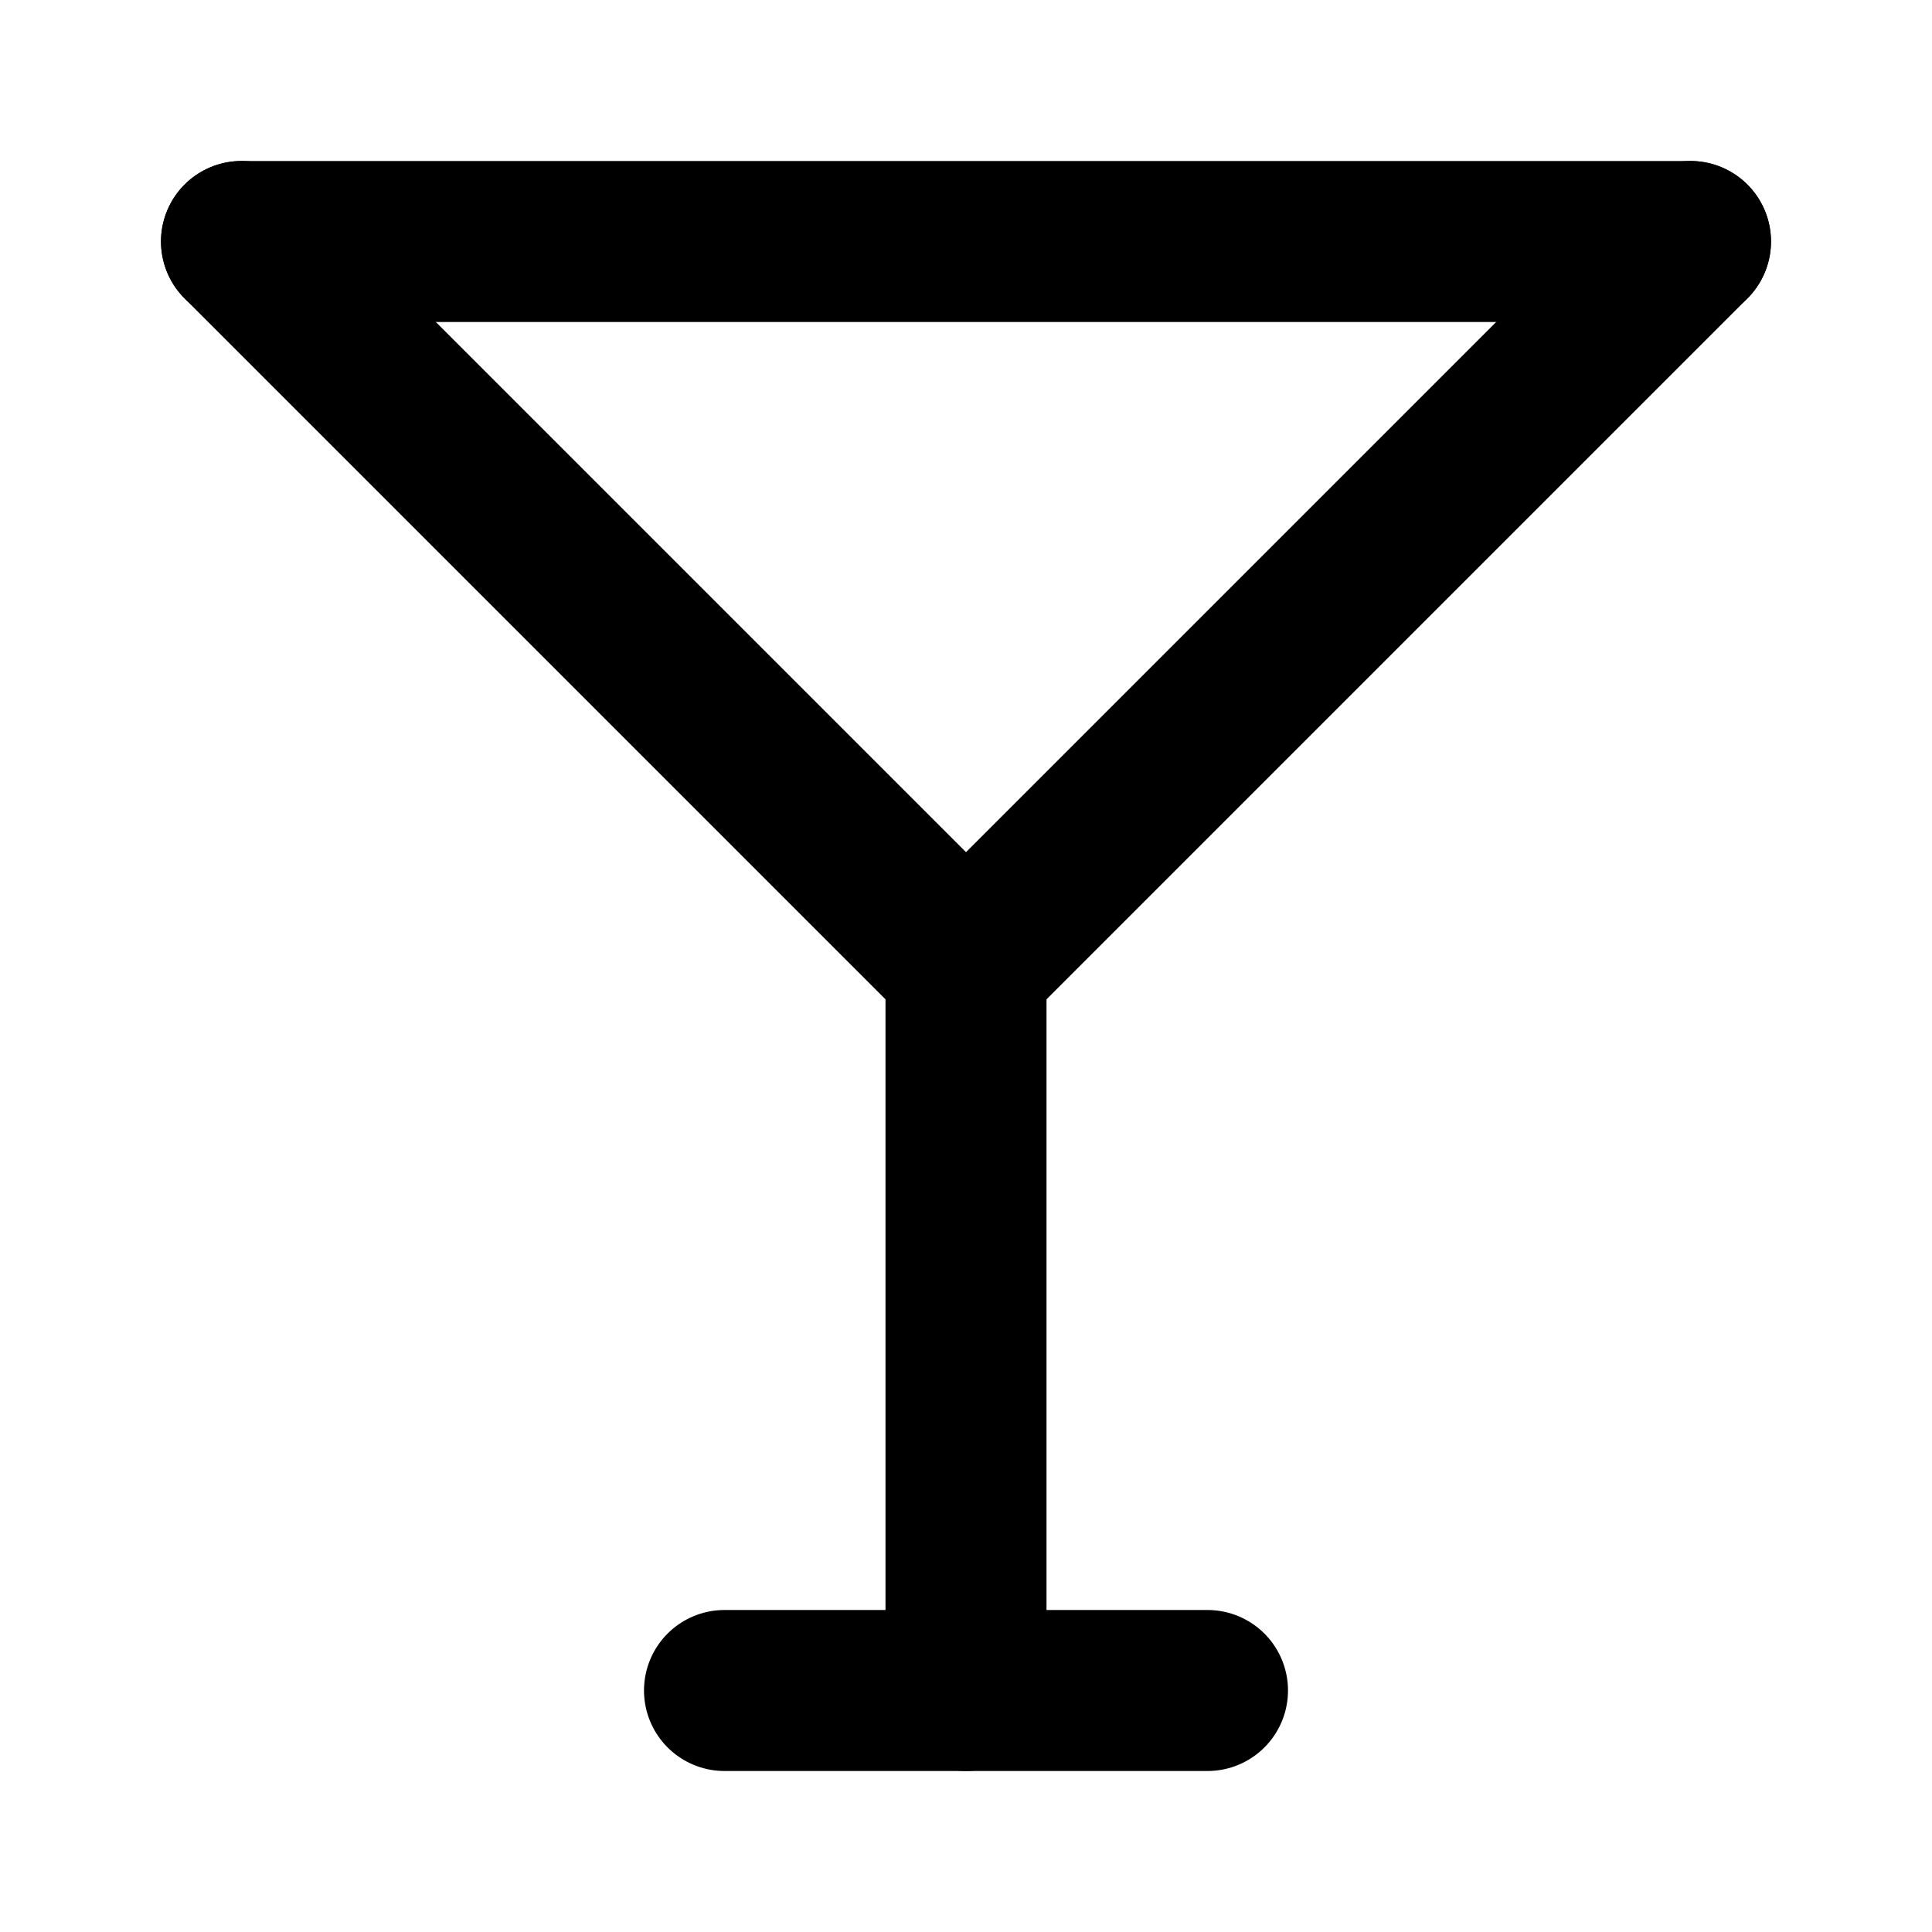
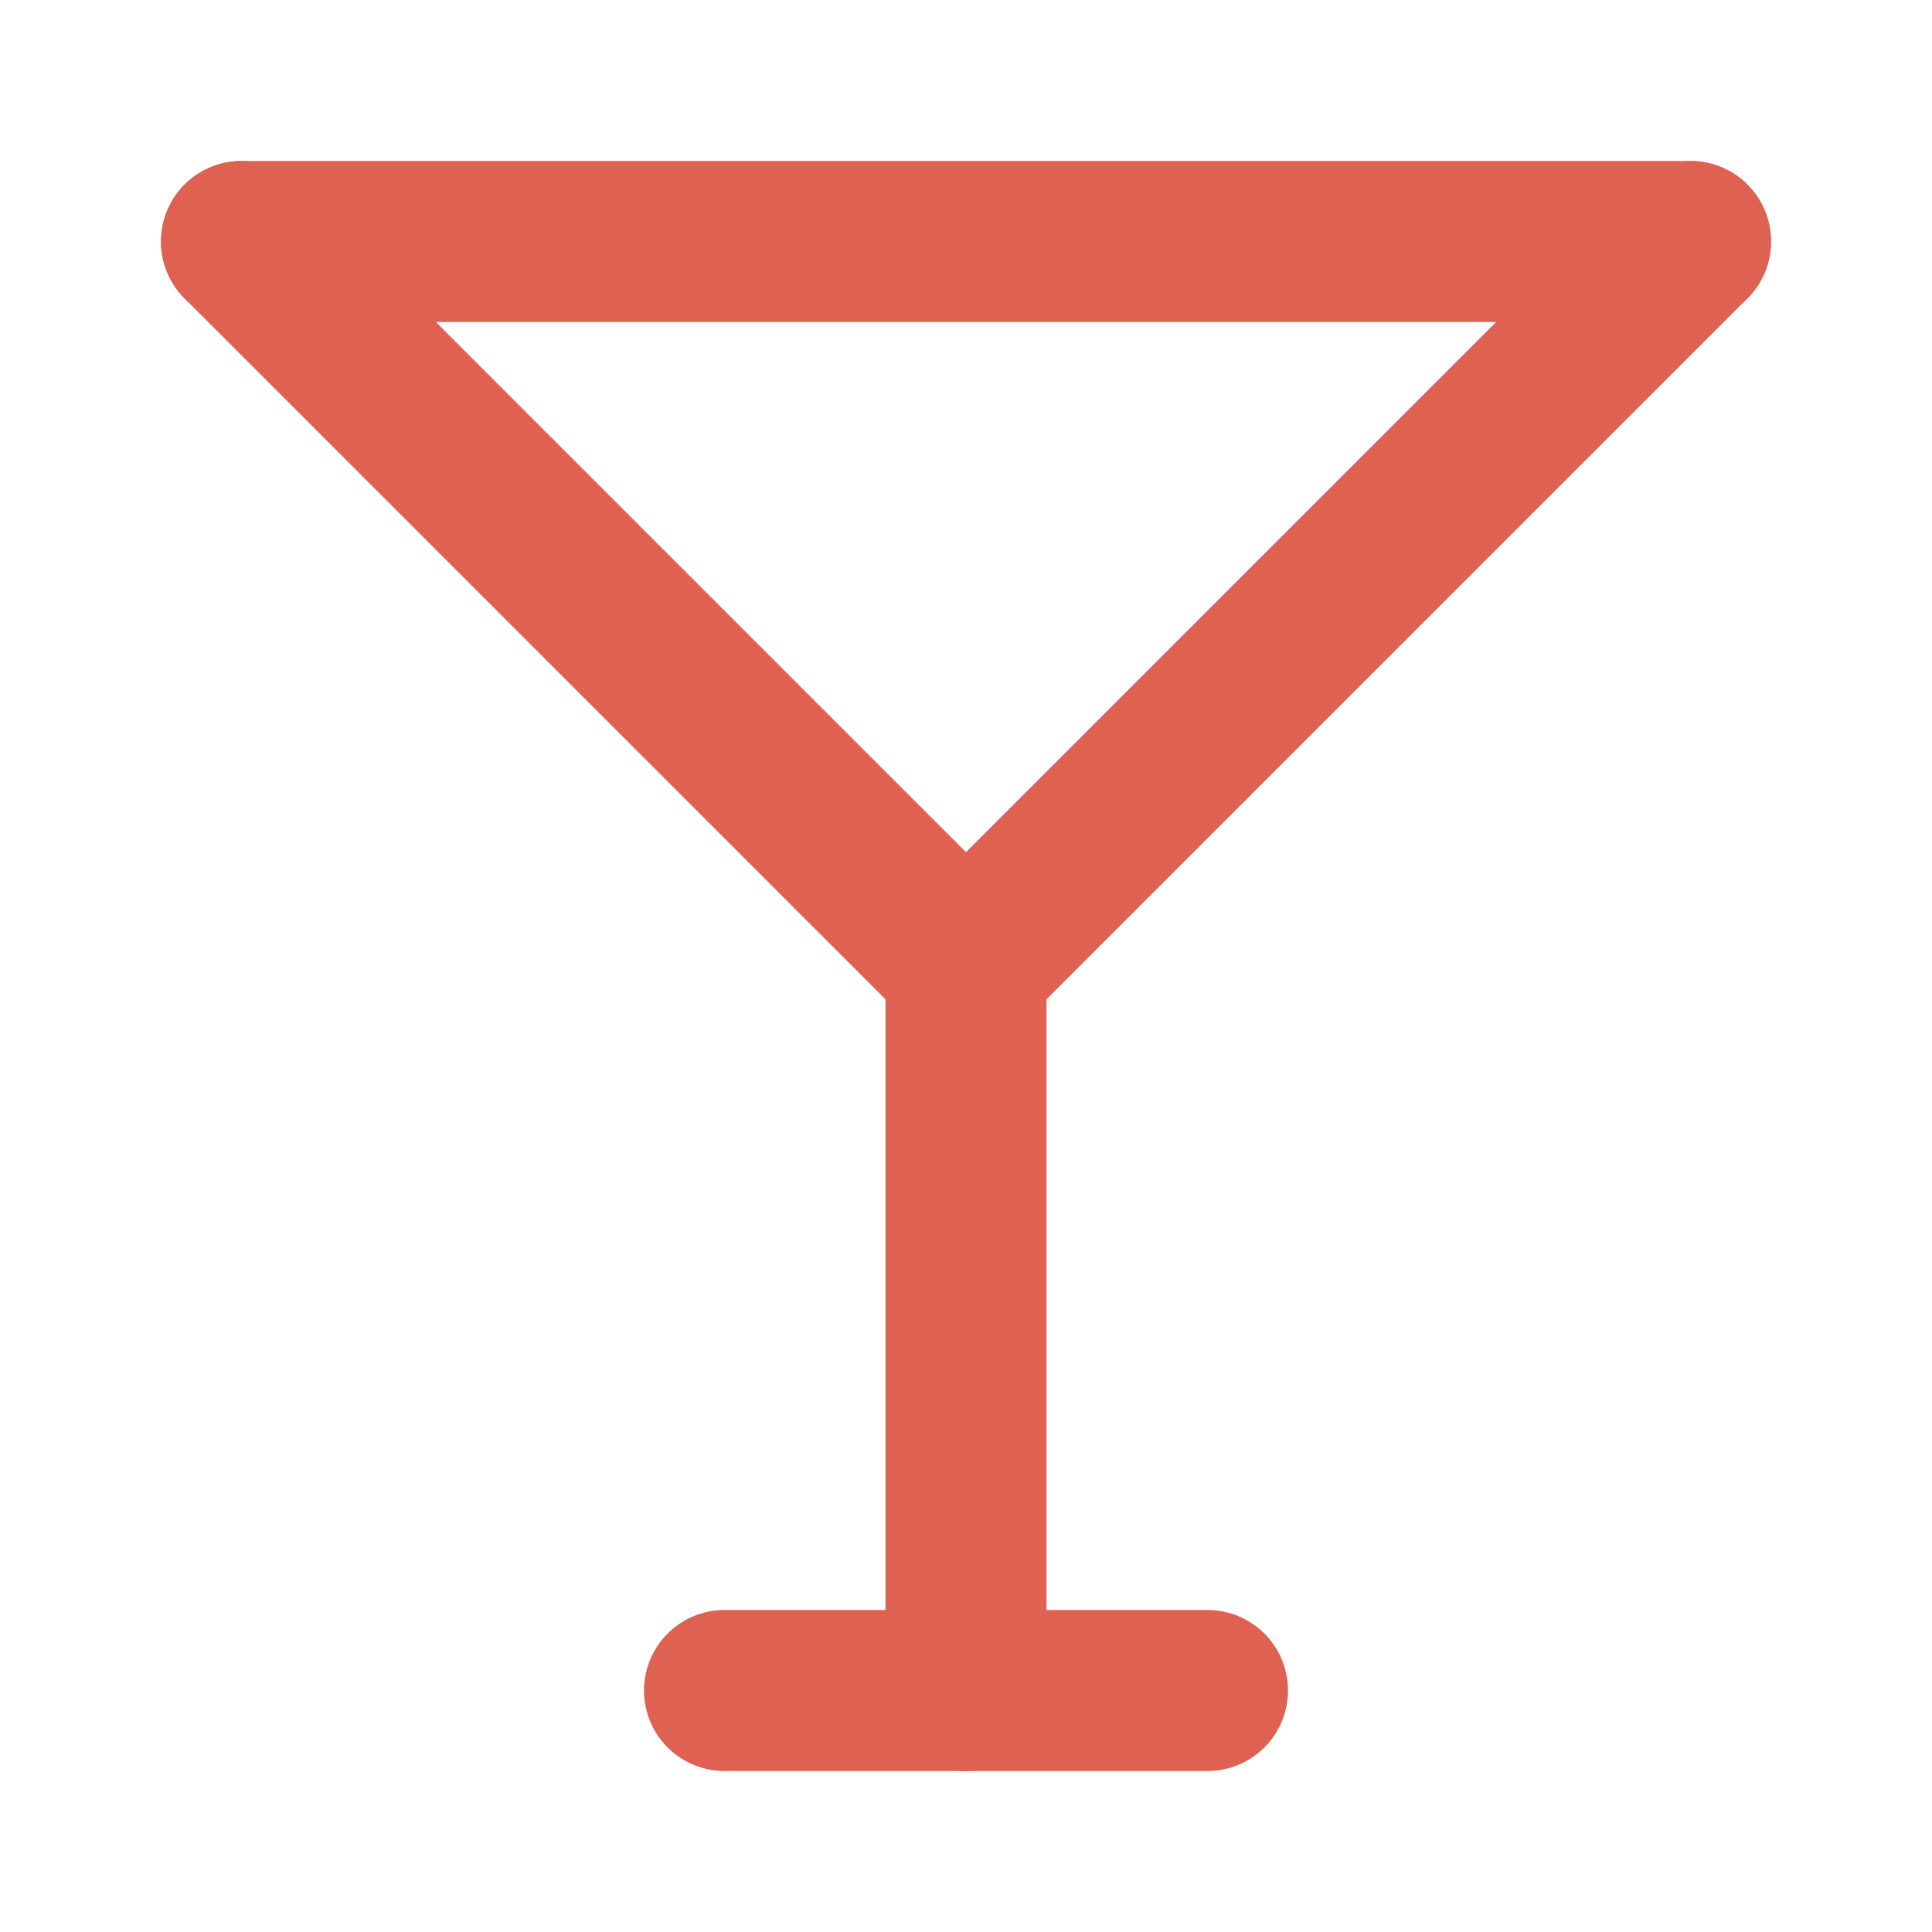
- <svg xmlns="http://www.w3.org/2000/svg" viewBox="0 0 24 24" fill="none" stroke="#000000" stroke-width="2" stroke-linecap="round" stroke-linejoin="round">
-   <path d="M3 3l9 9v9" />
-   <path d="M21 3l-9 9" />
-   <path d="M3 3h18" />
-   <path d="M9 21h6" />
+ <svg xmlns="http://www.w3.org/2000/svg" id="Layer_1" version="1.1" viewBox="0 0 24 24">
+   <defs>
+     <style>
+       .st0 {
+         fill: none;
+         stroke: #de6152;
+         stroke-linecap: round;
+         stroke-linejoin: round;
+         stroke-width: 2px;
+       }
+     </style>
+   </defs>
+   <path class="st0" d="M3,3l9,9v9" />
+   <path class="st0" d="M21,3l-9,9" />
+   <path class="st0" d="M3,3h18" />
+   <path class="st0" d="M9,21h6" />
</svg>
